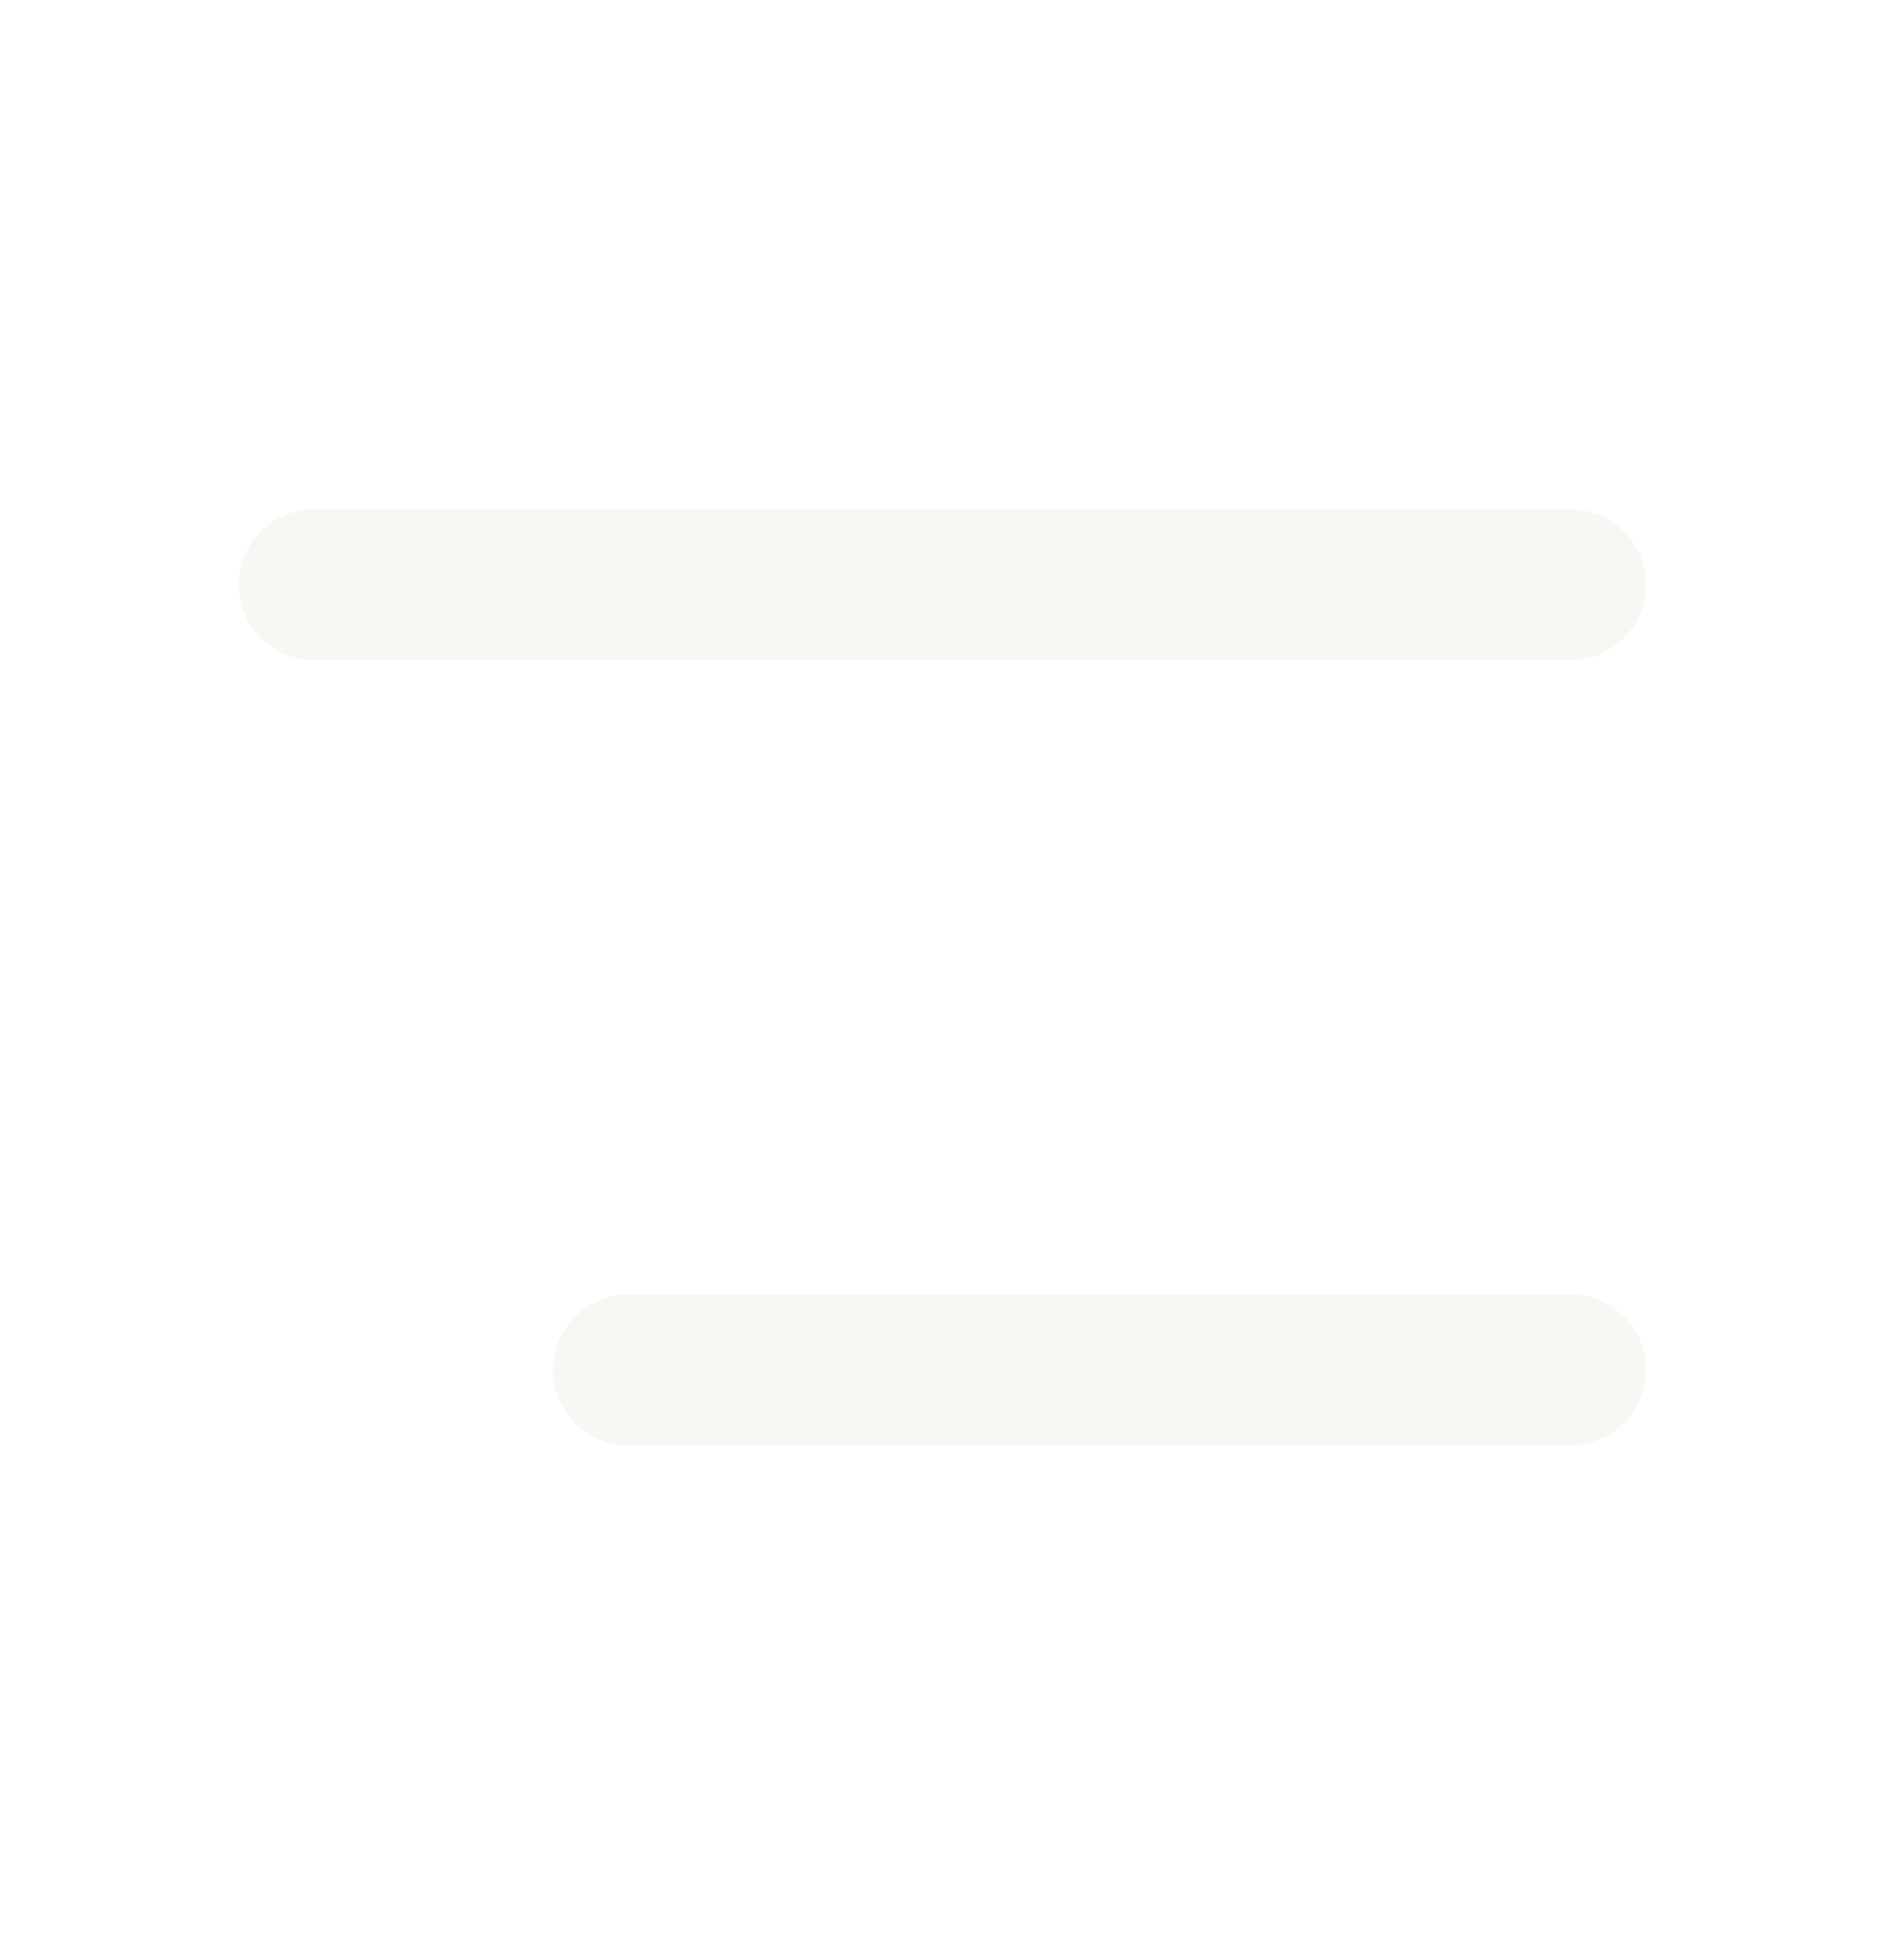
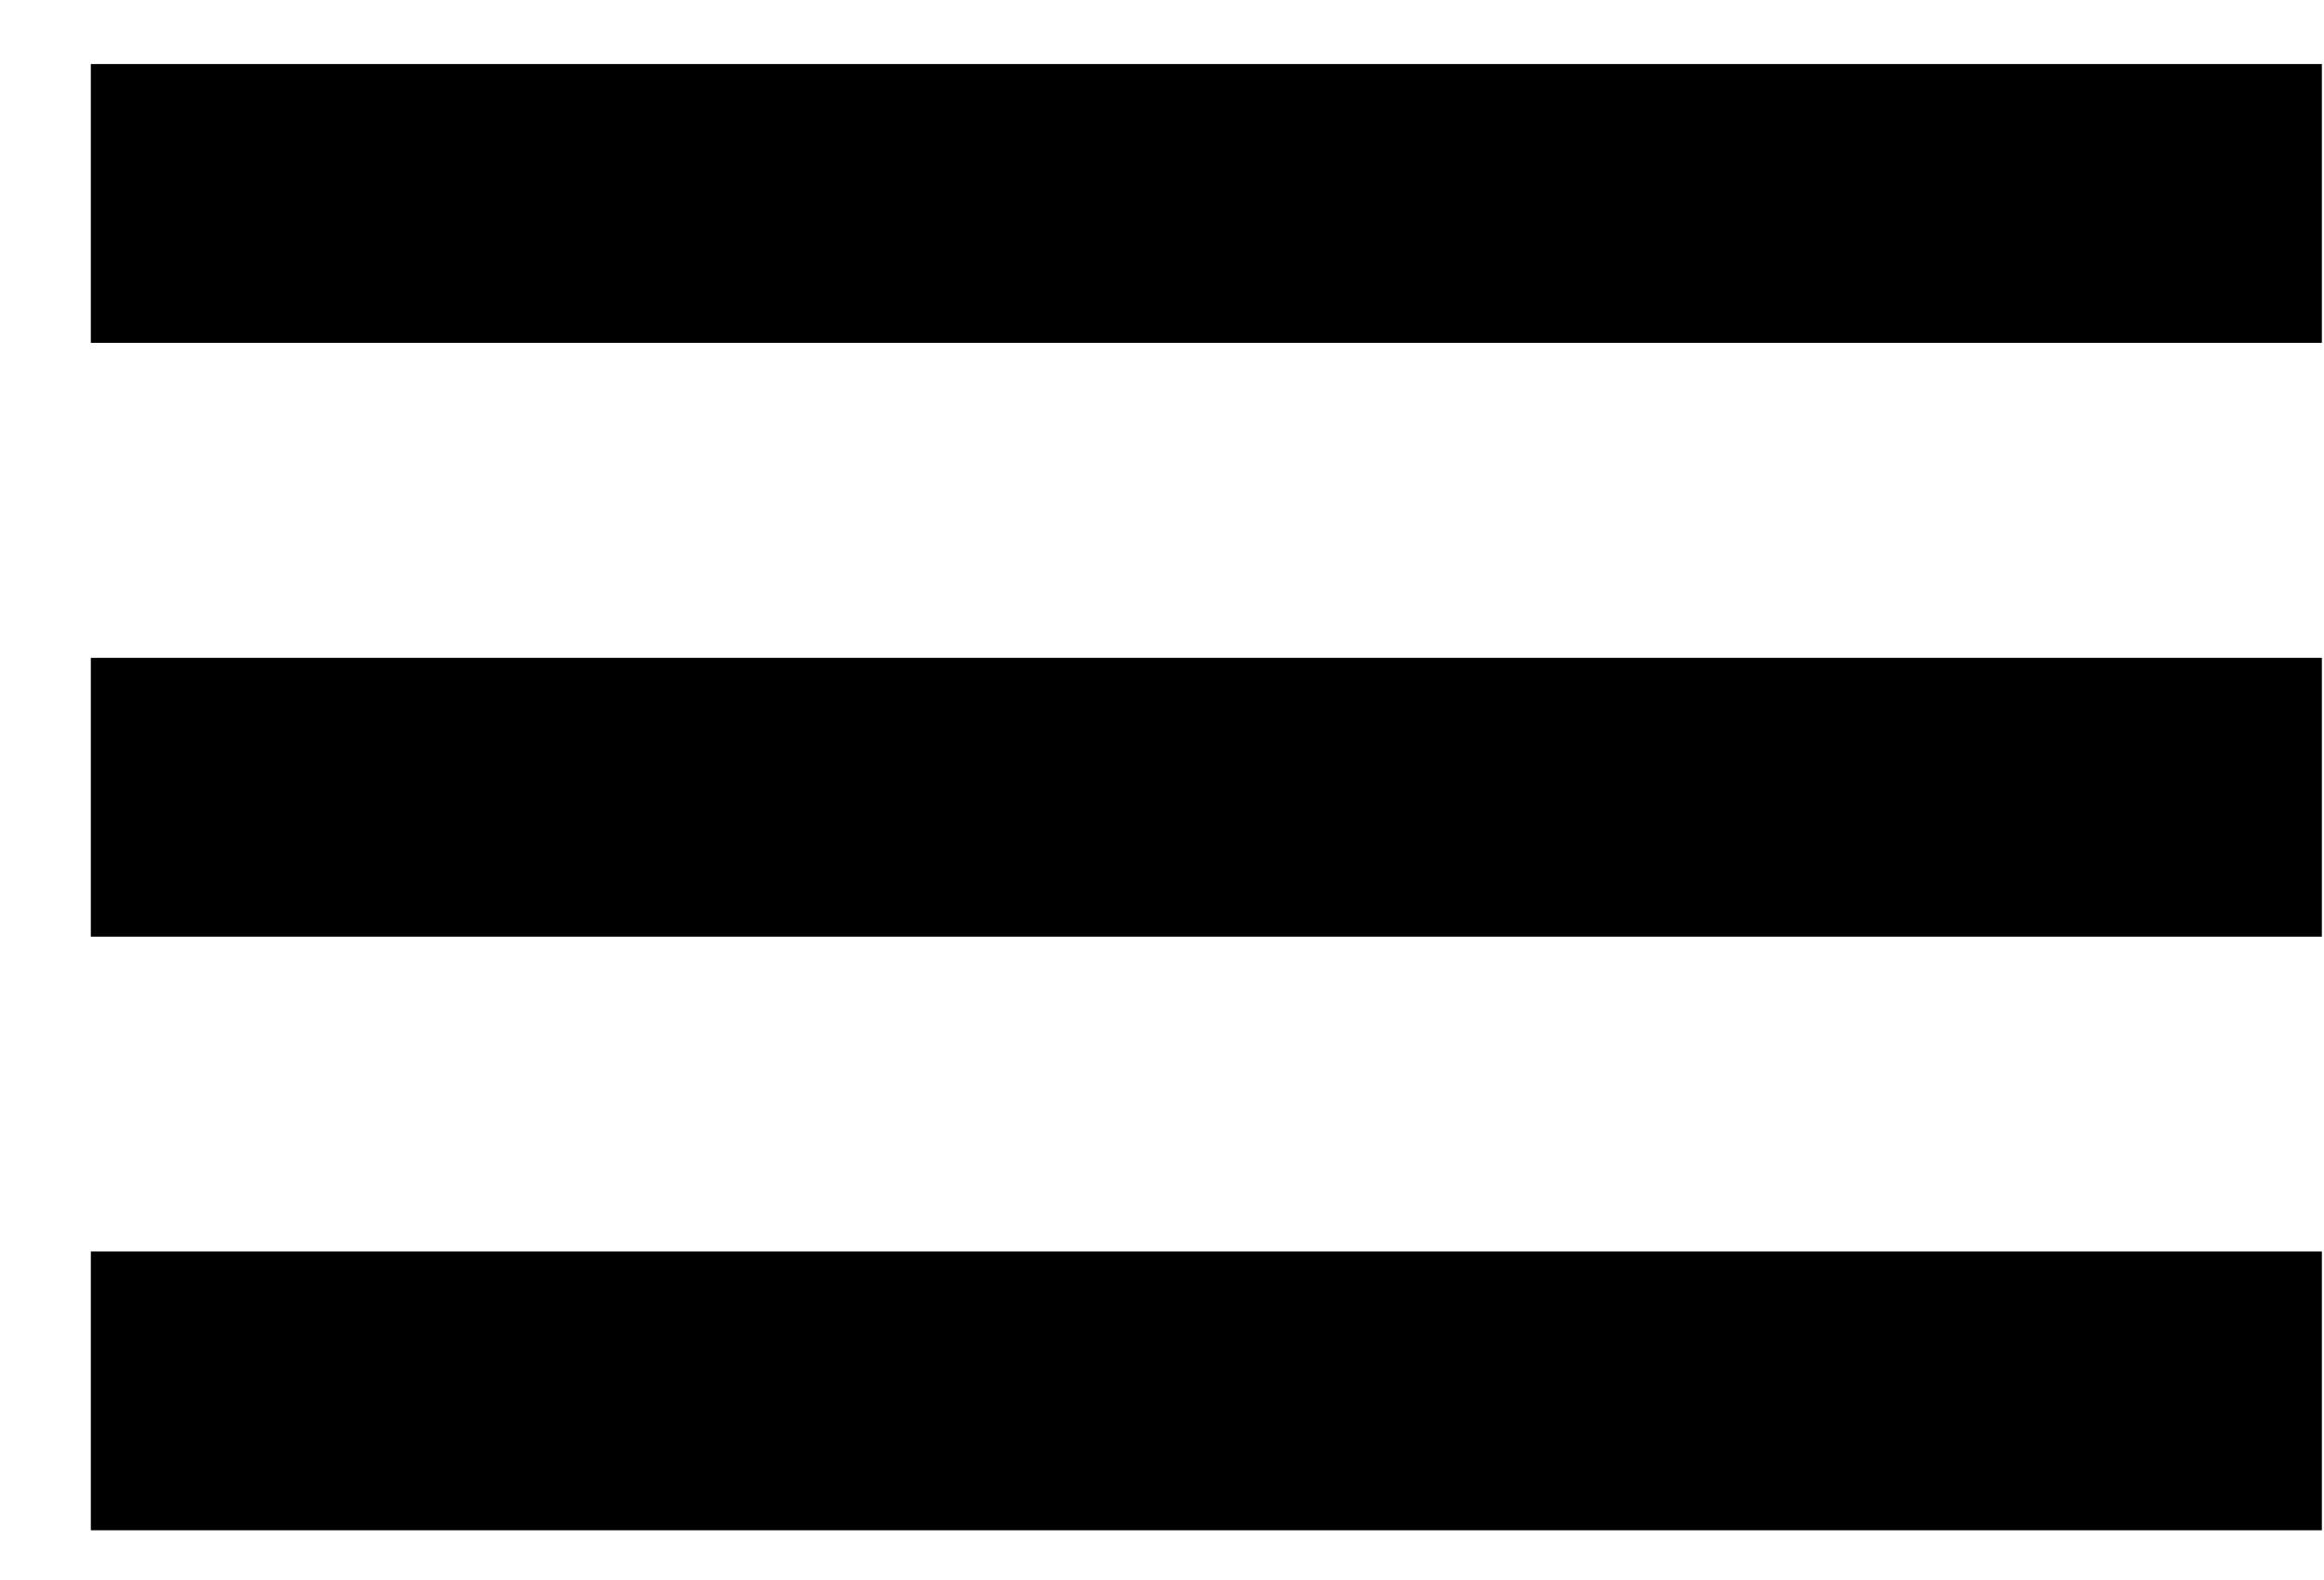
- <svg xmlns="http://www.w3.org/2000/svg" width="25" height="26" viewBox="0 0 25 26" fill="none">
-   <path d="M4.167 7.756H20.833" stroke="#F9F7F3" stroke-width="2" stroke-linecap="round" />
-   <path d="M8.334 18.172H20.834" stroke="#F9F7F3" stroke-width="2" stroke-linecap="round" />
+ <svg xmlns="http://www.w3.org/2000/svg" width="25" height="17" viewBox="0 0 25 17" fill="none">
+   <rect x="0.977" y="0.689" width="24" height="3" fill="black" />
+   <rect x="0.977" y="7.078" width="24" height="3" fill="black" />
+   <rect x="0.977" y="13.465" width="24" height="3" fill="black" />
</svg>
